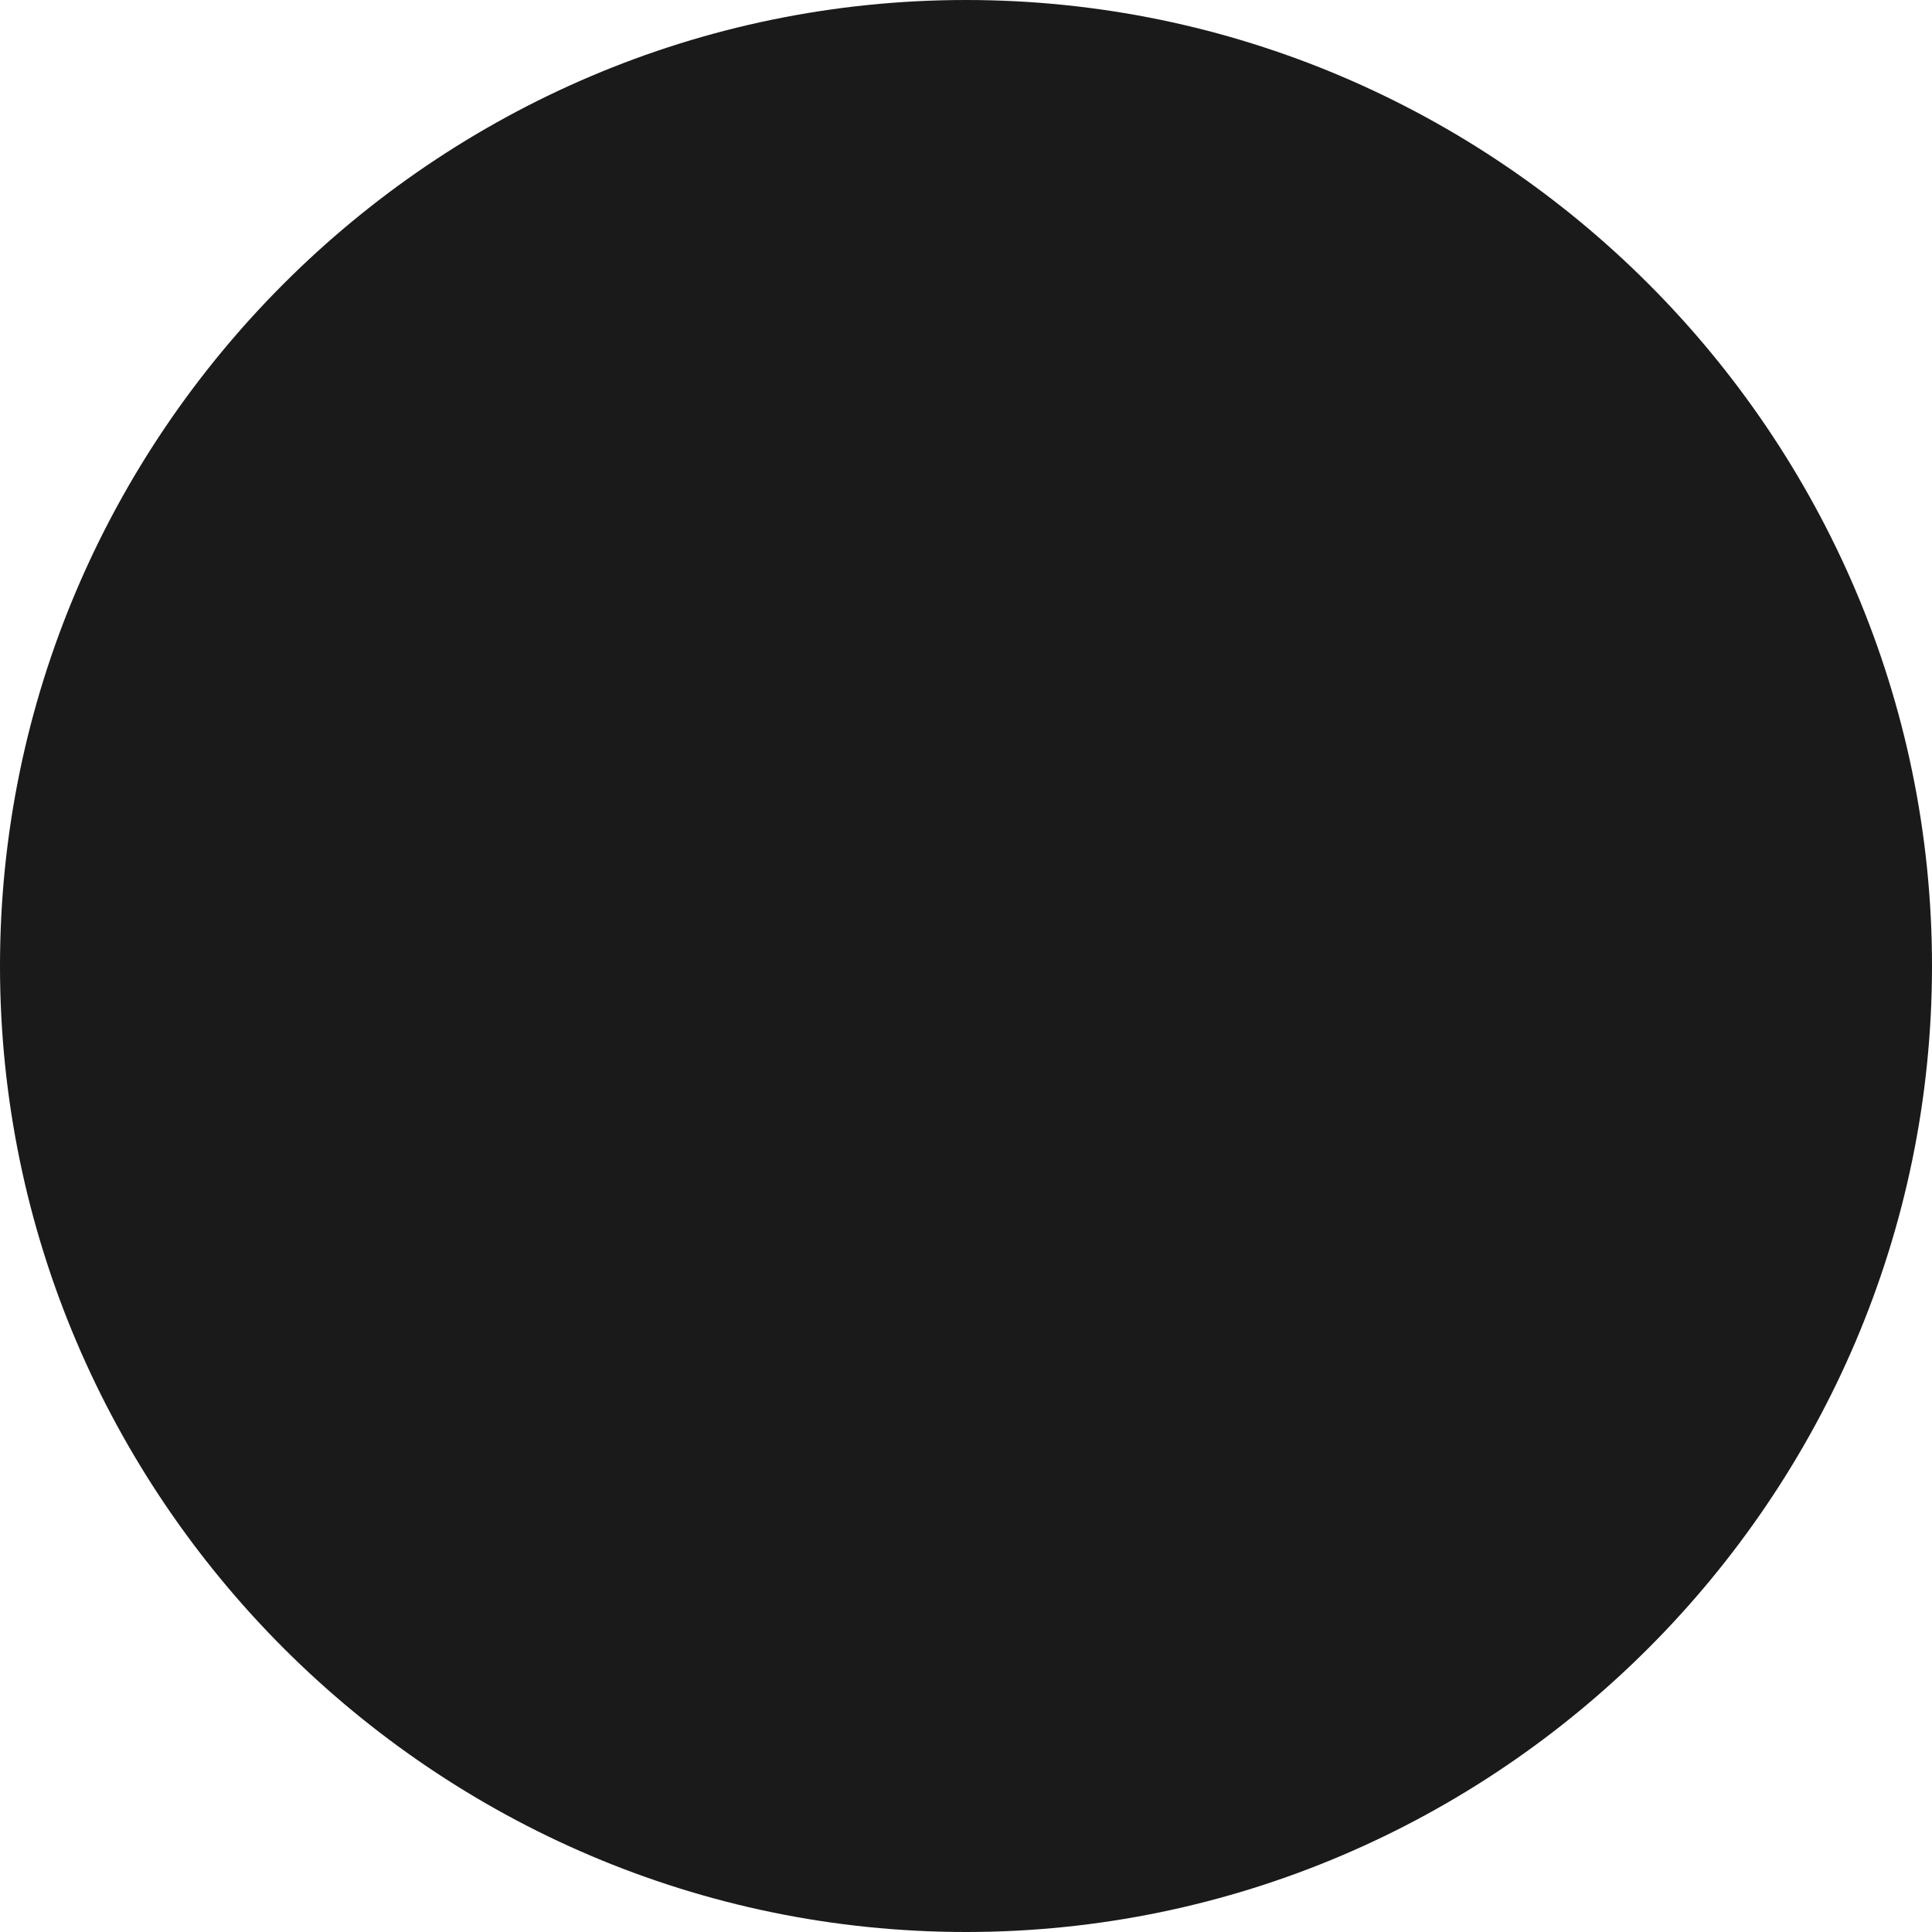
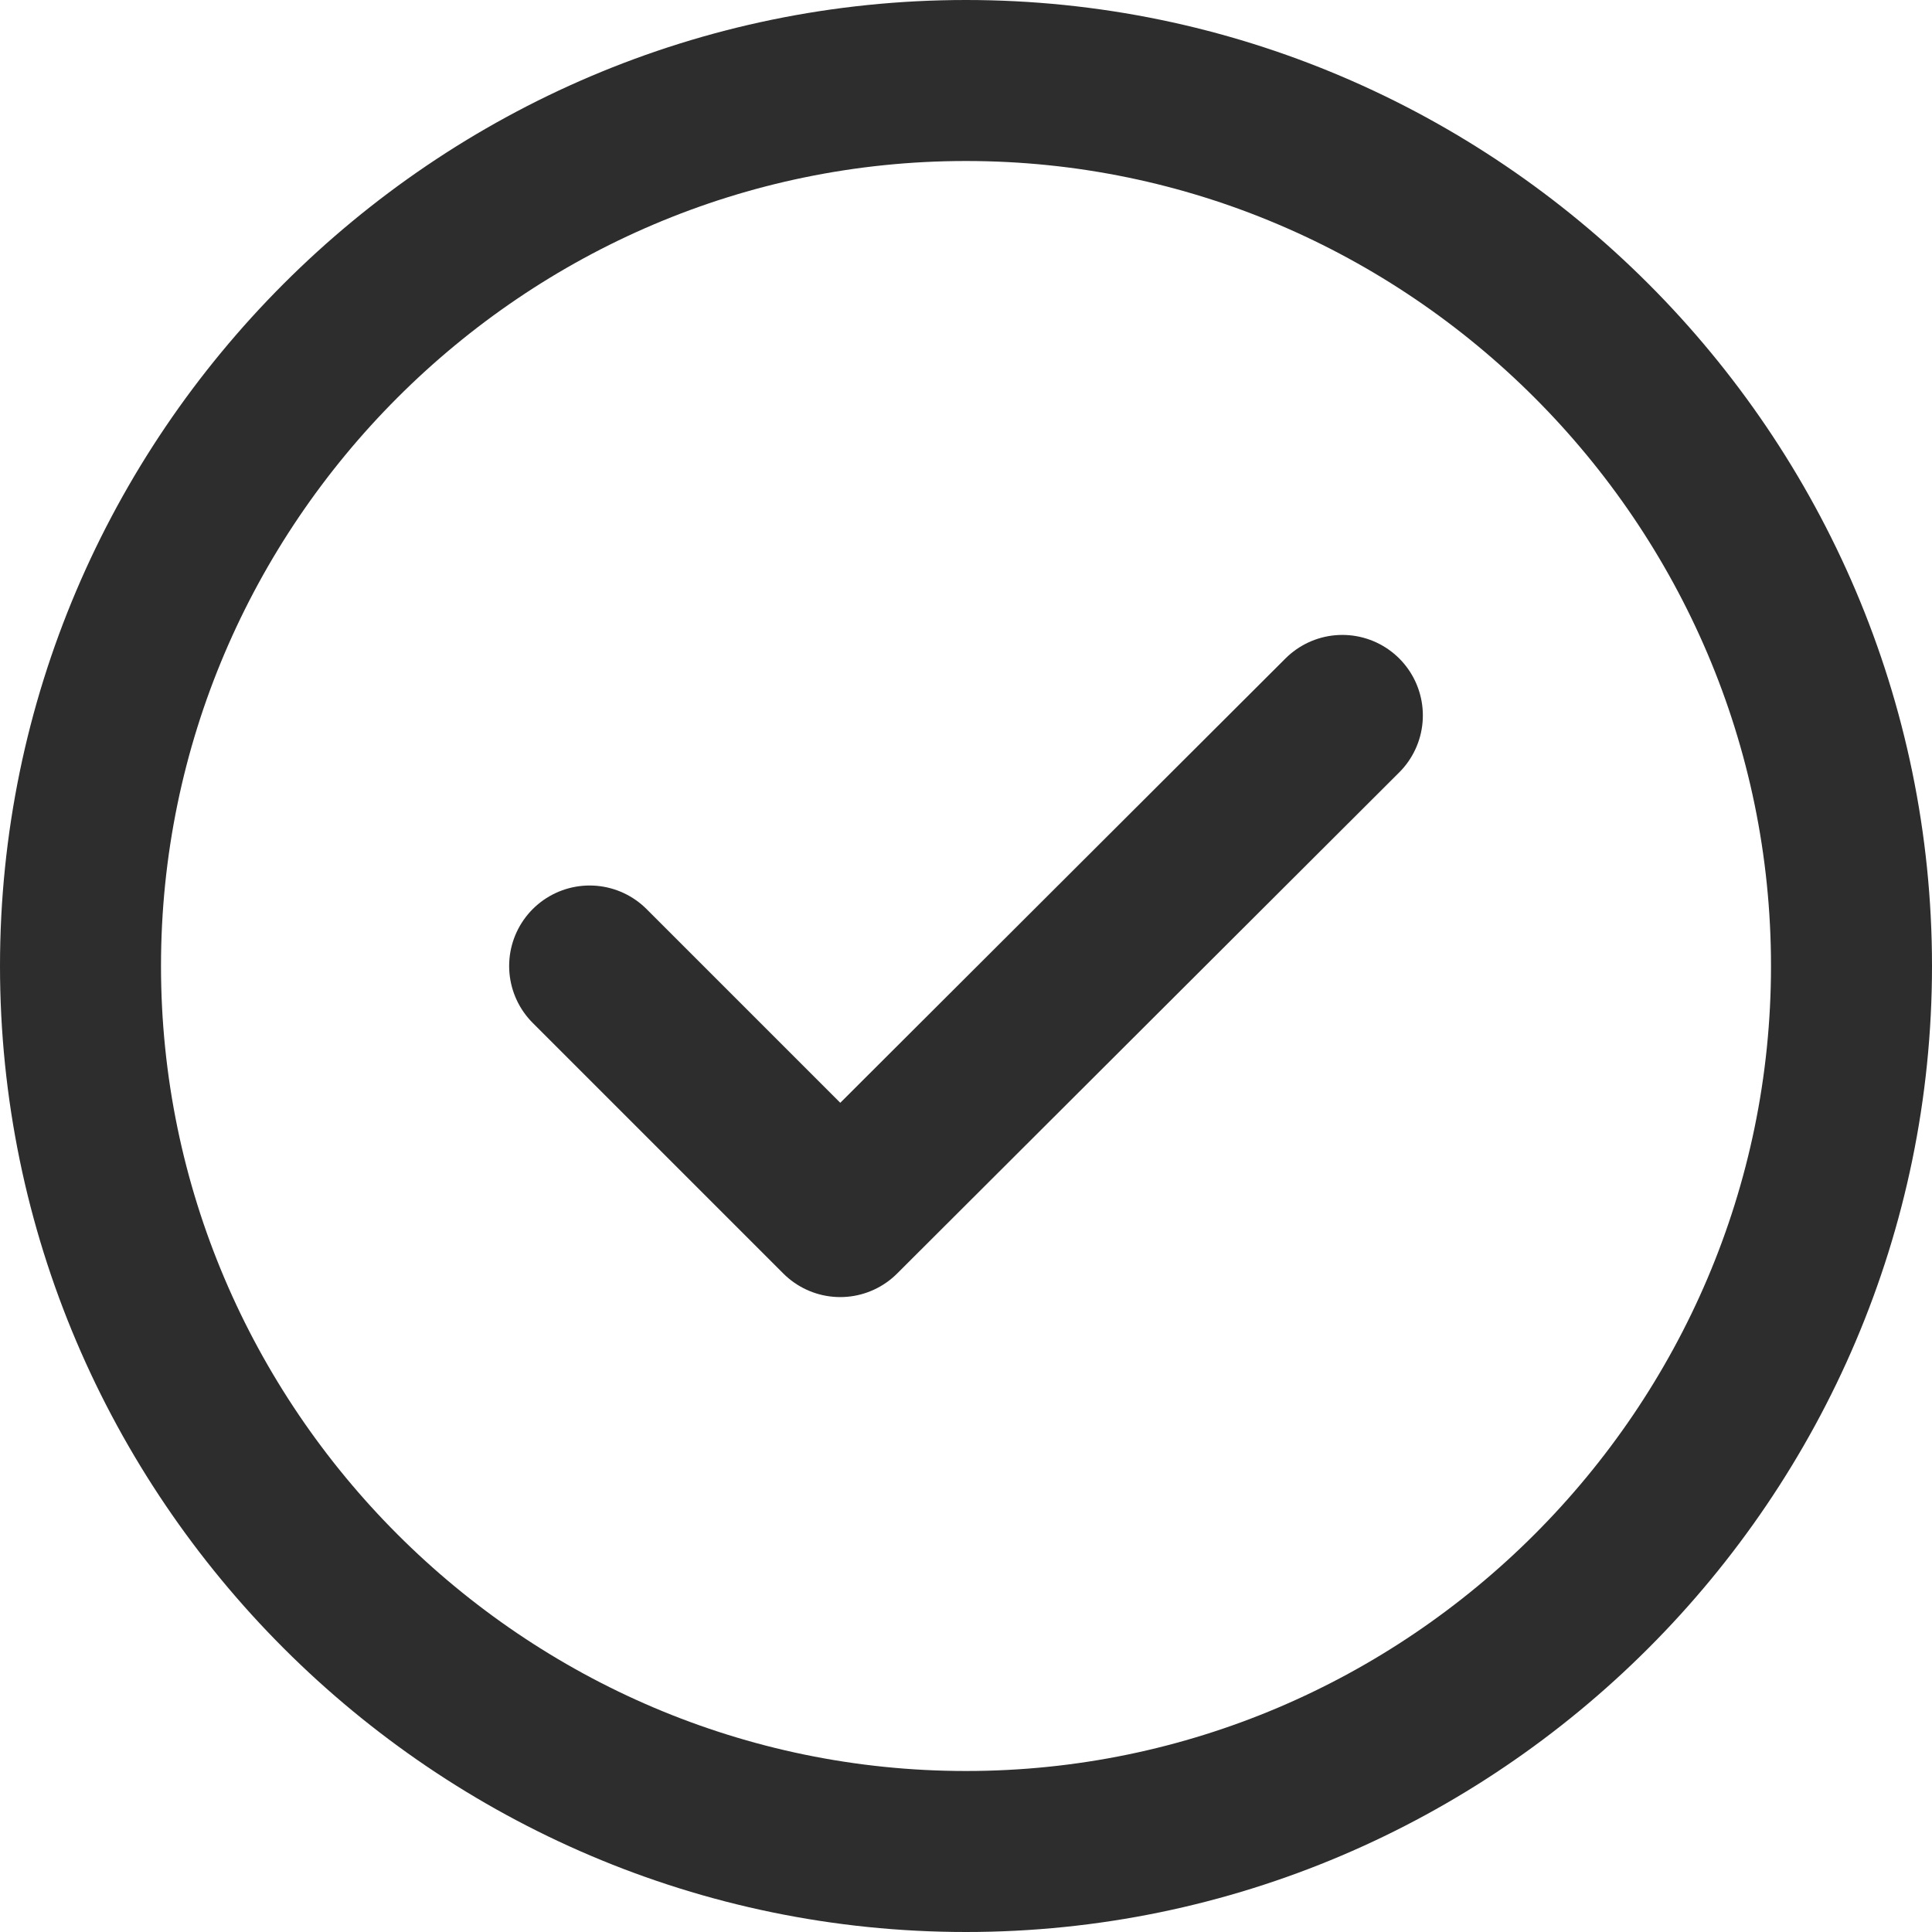
- <svg xmlns="http://www.w3.org/2000/svg" preserveAspectRatio="none" width="100%" height="100%" overflow="visible" style="display: block;" viewBox="0 0 30 30" fill="#1a1a1a">
+ <svg xmlns="http://www.w3.org/2000/svg" preserveAspectRatio="none" width="100%" height="100%" overflow="visible" style="display: block;" viewBox="0 0 30 30" fill="none">
  <g id="Group">
-     <path id="Vector" d="M15 28.75C22.562 28.75 28.75 22.562 28.75 15C28.75 7.438 22.562 1.25 15 1.25C7.438 1.25 1.25 7.438 1.25 15C1.25 22.562 7.438 28.75 15 28.75Z" stroke="#1a1a1a" stroke-width="2.5" stroke-linecap="round" stroke-linejoin="round" />
-     <path id="Vector_2" d="M9.156 15L13.047 18.891L20.844 11.109" stroke="#1a1a1a" stroke-width="2.5" stroke-linecap="round" stroke-linejoin="round" />
+     <path id="Vector" d="M15 28.75C22.562 28.75 28.75 22.562 28.75 15C28.75 7.438 22.562 1.25 15 1.25C7.438 1.25 1.25 7.438 1.25 15C1.25 22.562 7.438 28.75 15 28.75Z" stroke="#2d2d2d" stroke-width="2.5" stroke-linecap="round" stroke-linejoin="round" />
+     <path id="Vector_2" d="M9.156 15L13.047 18.891L20.844 11.109" stroke="#2d2d2d" stroke-width="2.5" stroke-linecap="round" stroke-linejoin="round" />
  </g>
</svg>
